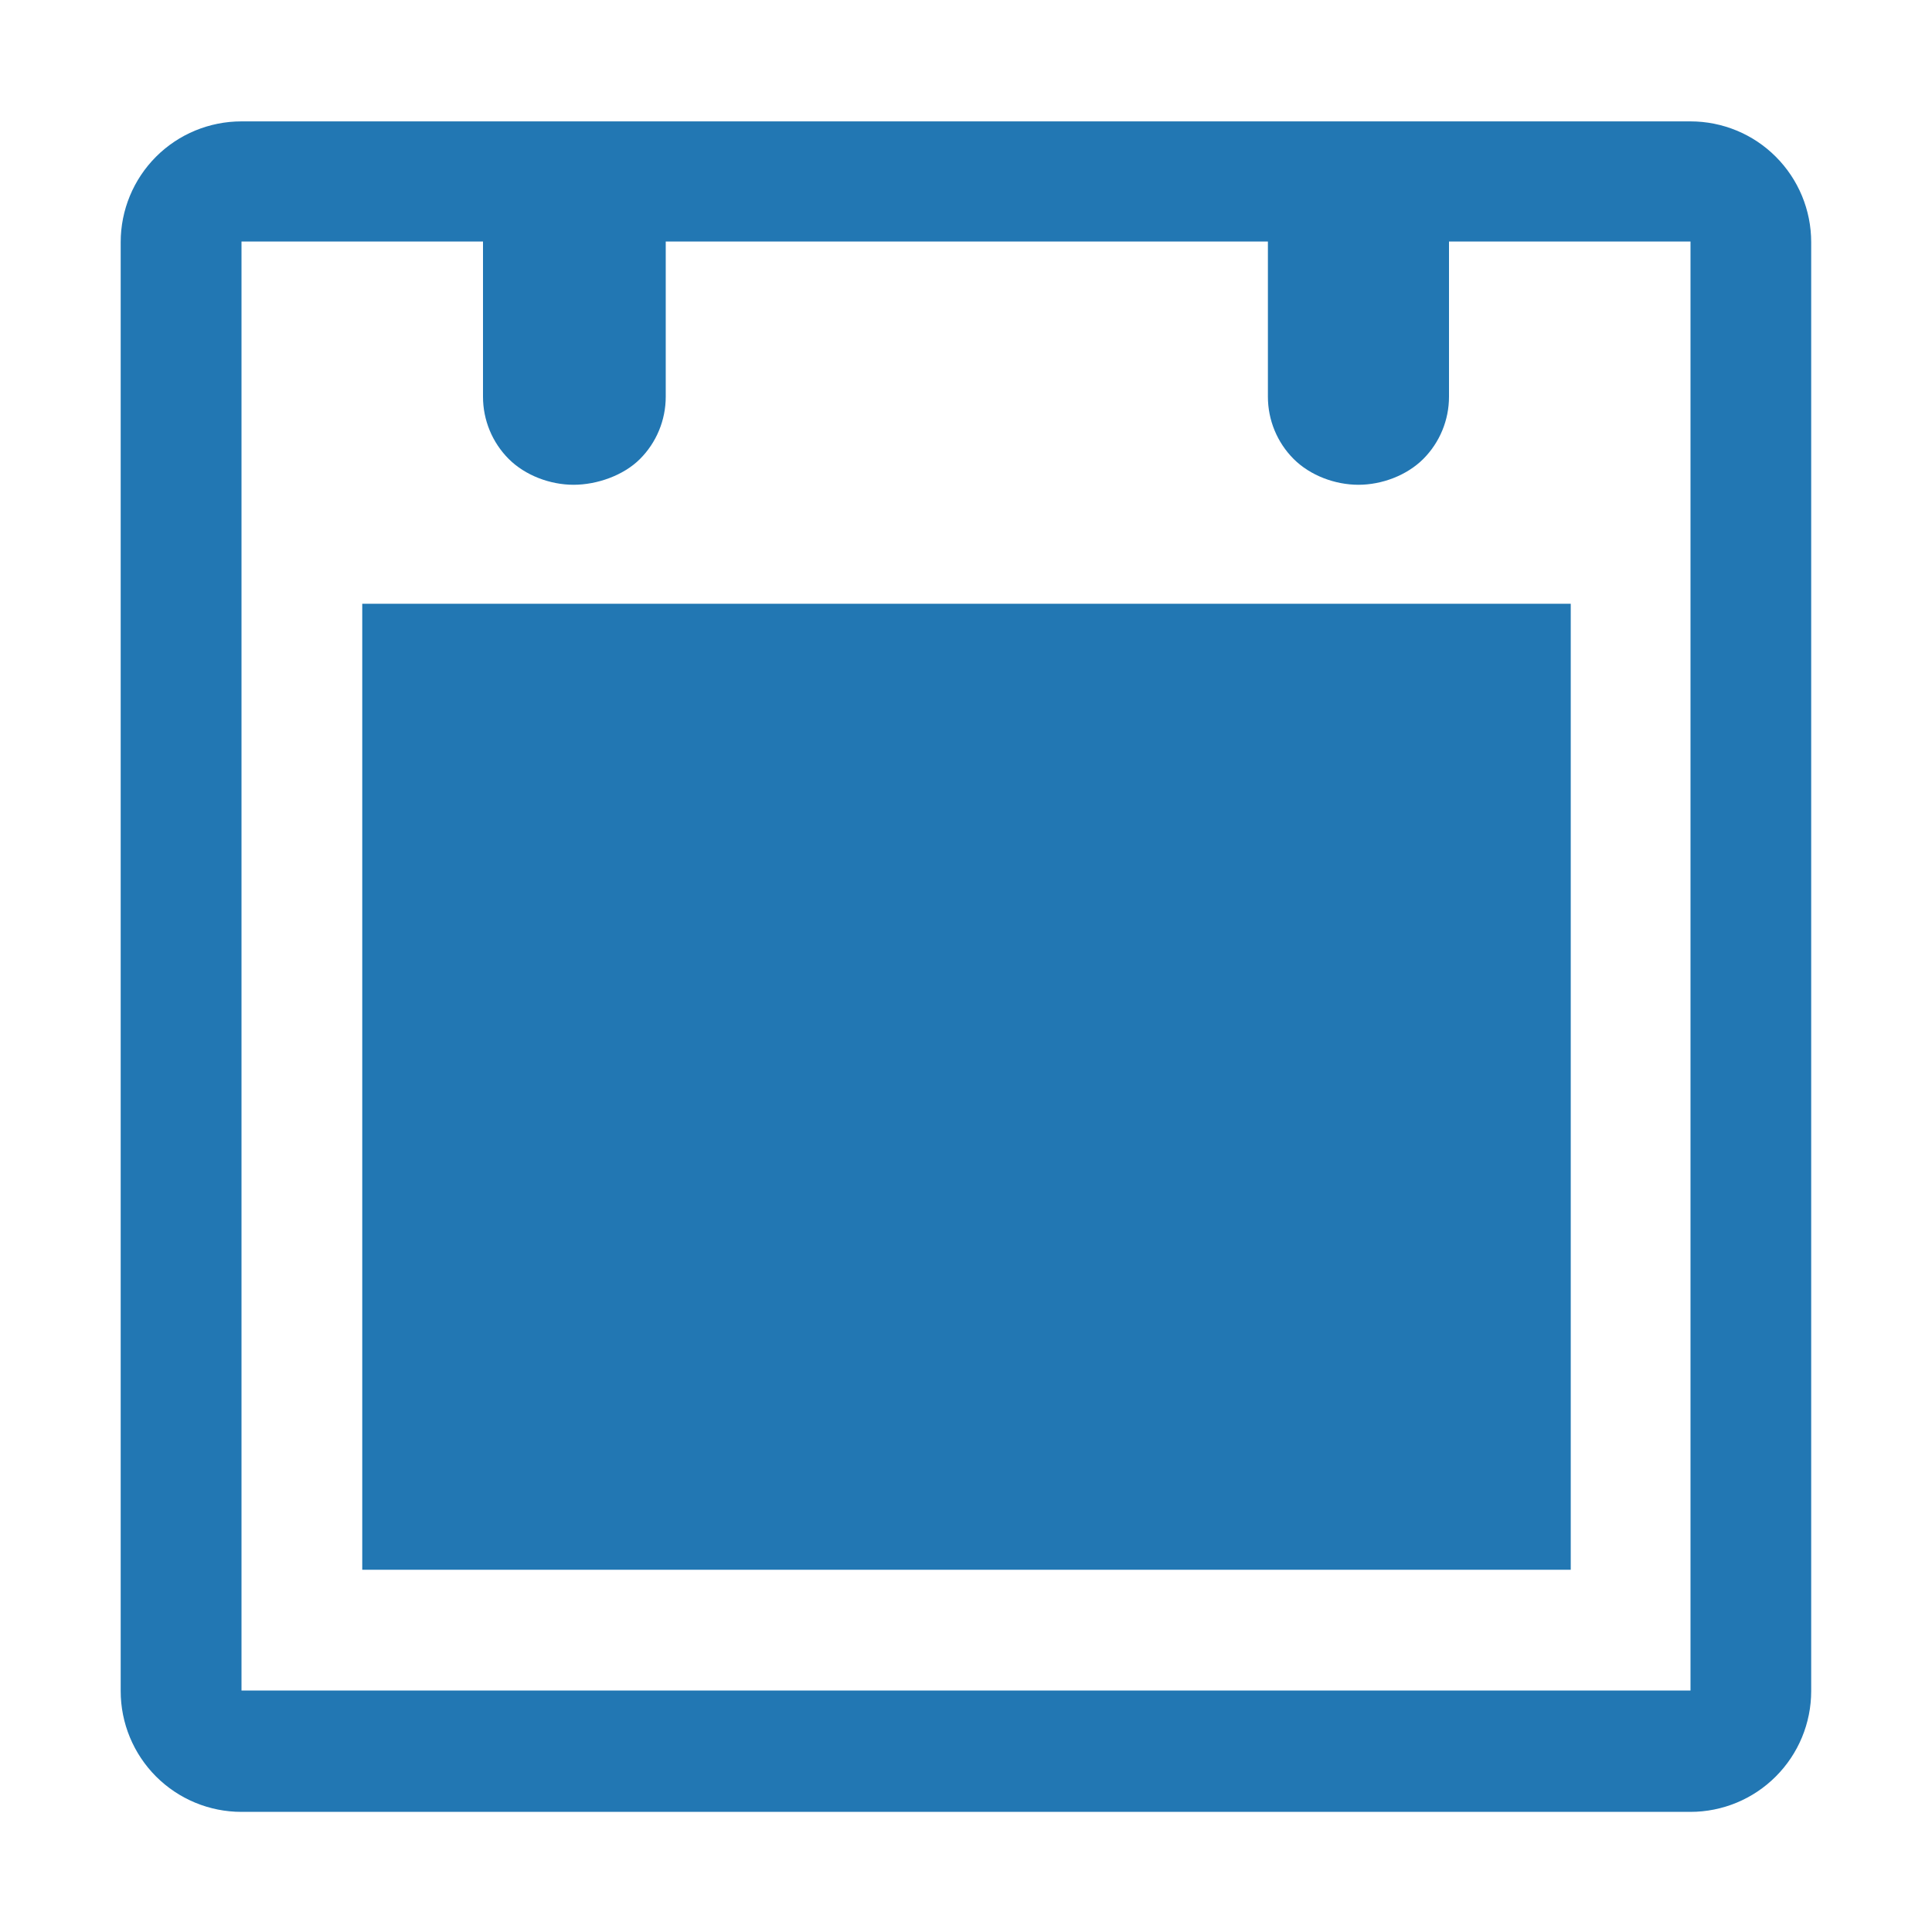
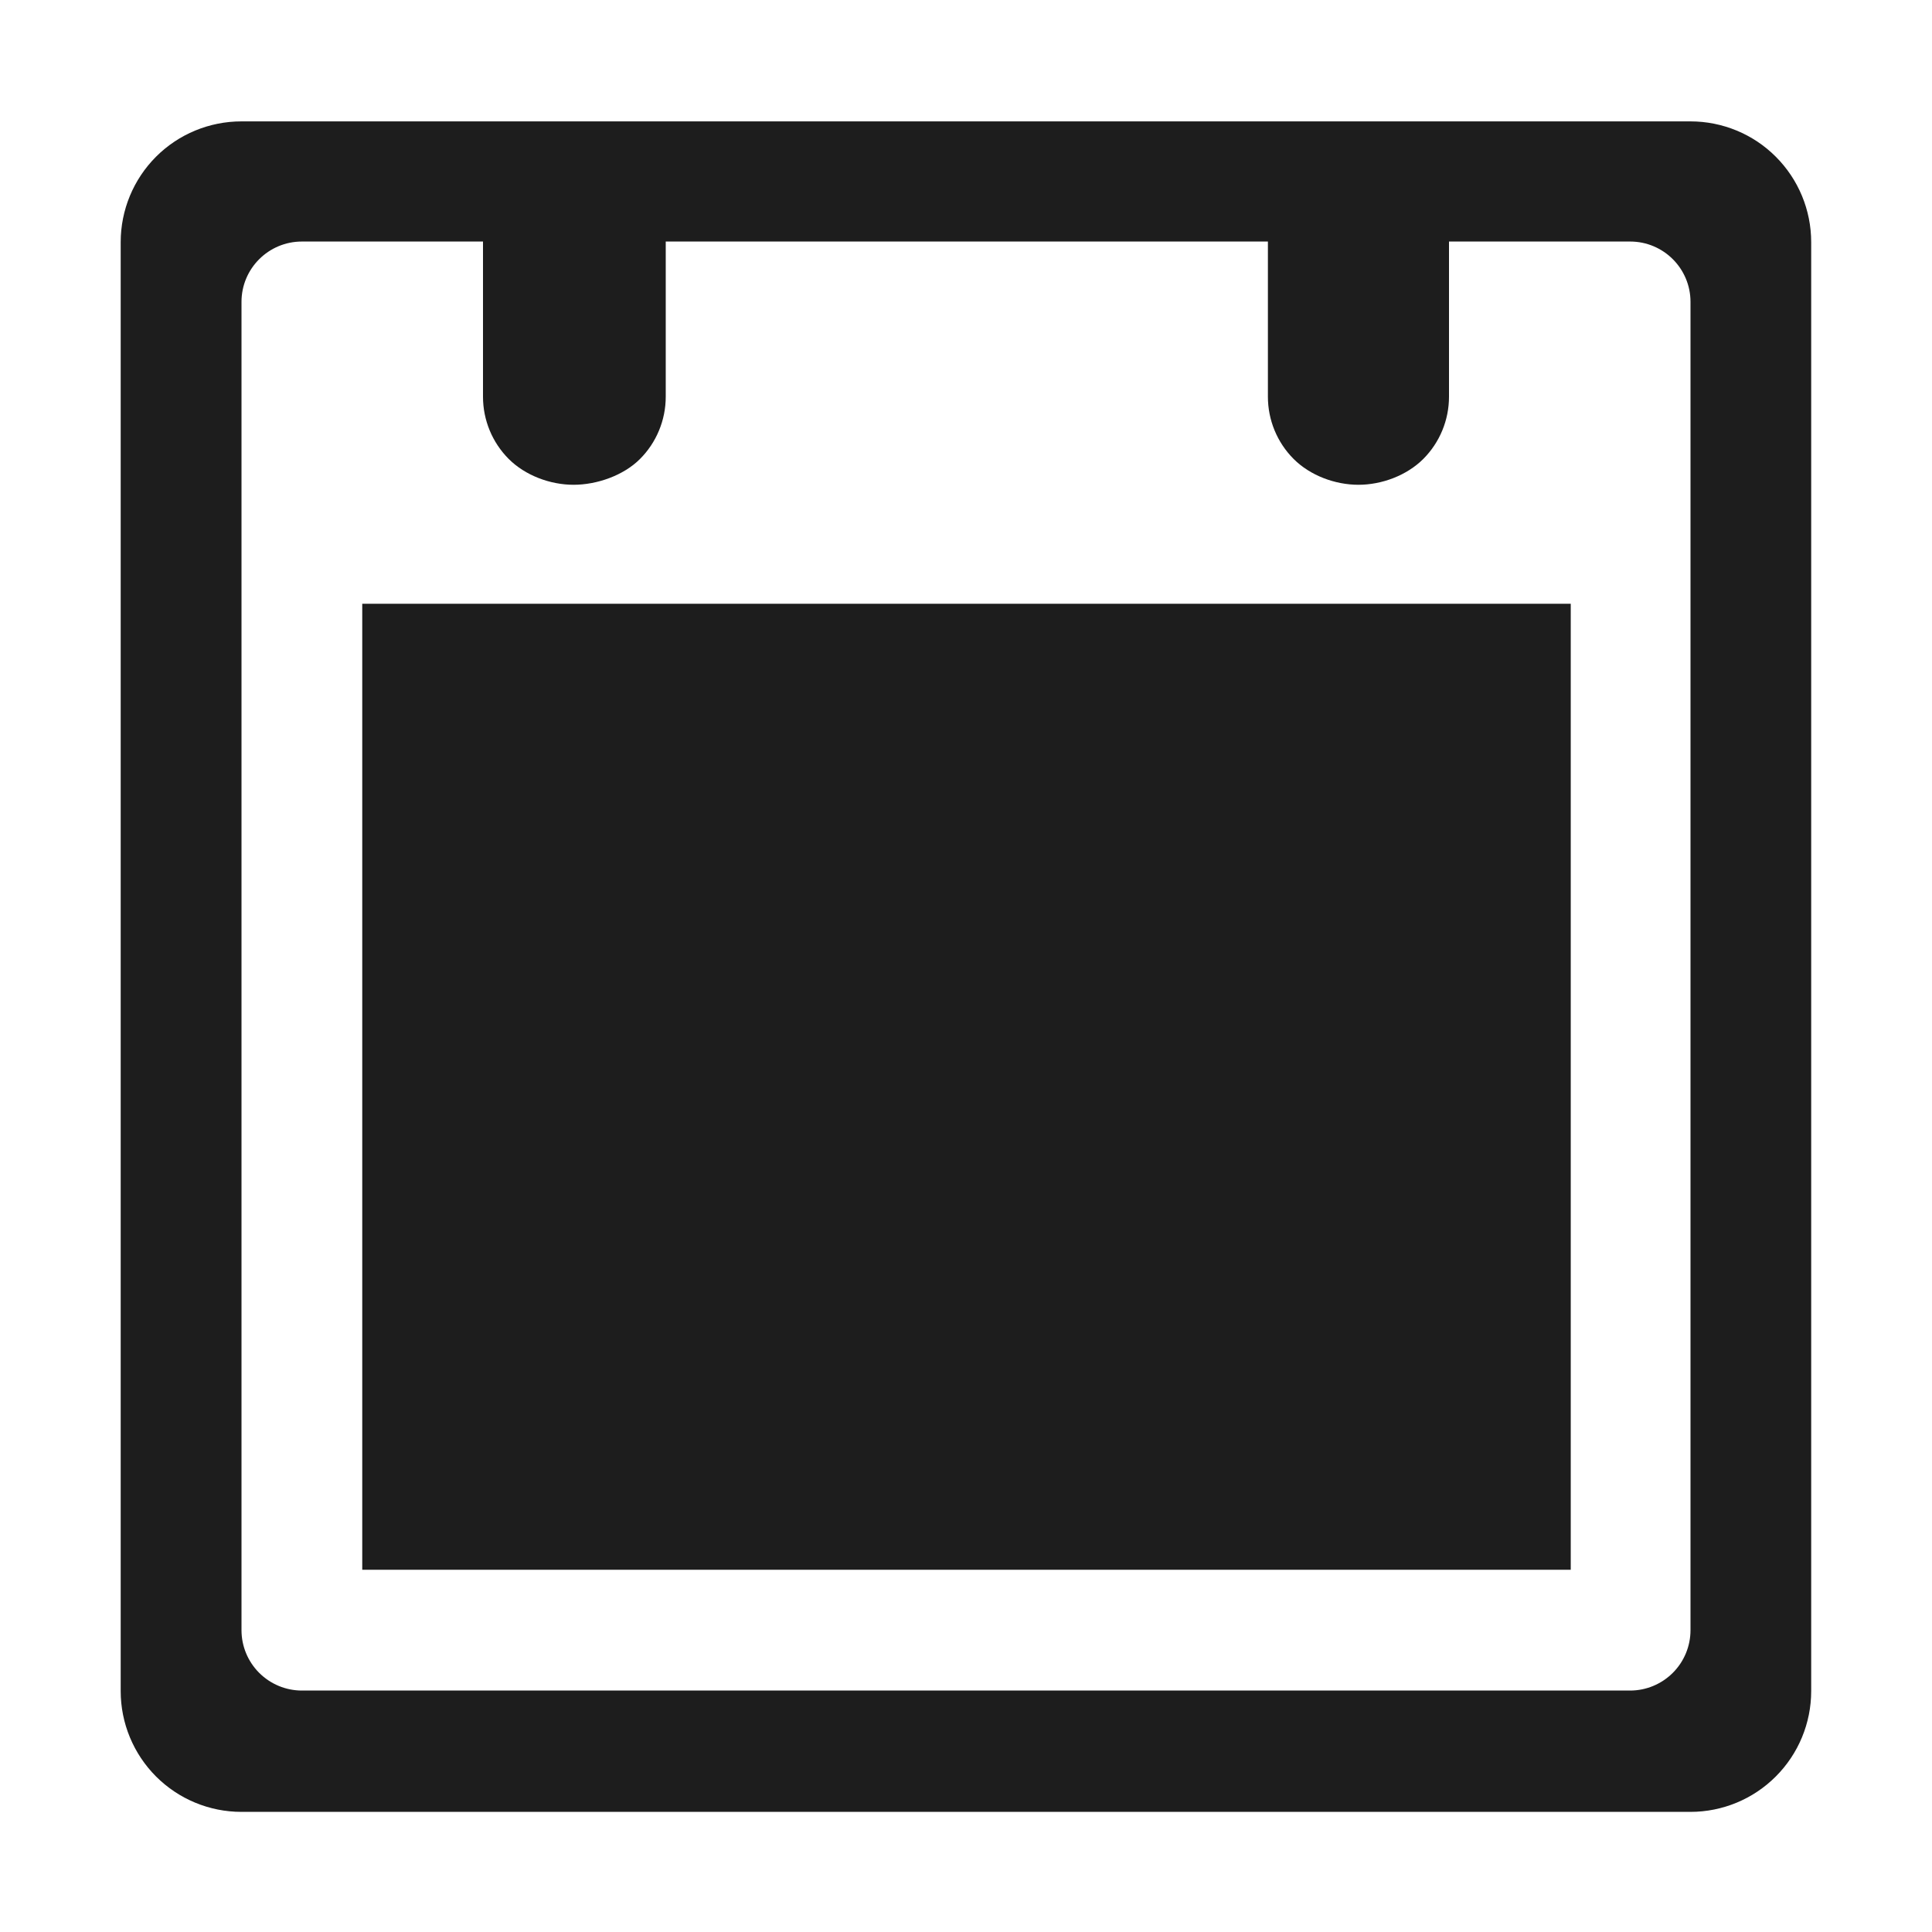
<svg xmlns="http://www.w3.org/2000/svg" width="100%" height="100%" viewBox="0 0 32 32" version="1.1" xml:space="preserve" style="fill-rule:evenodd;clip-rule:evenodd;stroke-linejoin:round;stroke-miterlimit:2;">
  <g transform="matrix(1,0,0,1,-220,-193)">
    <g id="date" transform="matrix(0.016,0,0,0.032,220,193)">
      <rect x="0" y="0" width="2000" height="1000" style="fill:none;" />
      <g transform="matrix(60.7682,0,0,30.3819,-5806.04,-14569.4)">
-         <path d="M126.398,508.352C126.398,508.898 126.181,509.421 125.795,509.807C125.41,510.193 124.886,510.41 124.341,510.41L99.657,510.41C99.111,510.41 98.588,510.193 98.202,509.807C97.817,509.421 97.6,508.898 97.6,508.352L97.6,483.667C97.6,483.121 97.817,482.598 98.202,482.212C98.588,481.826 99.111,481.61 99.657,481.61L124.341,481.61C124.886,481.61 125.41,481.826 125.795,482.212C126.181,482.598 126.398,483.121 126.398,483.667L126.398,508.352ZM124.342,508.343L124.342,483.657L120.228,483.657L120.228,486.301C120.228,486.699 120.07,487.081 119.789,487.362C119.507,487.643 119.083,487.801 118.685,487.801C118.287,487.801 117.863,487.643 117.582,487.362C117.301,487.081 117.143,486.699 117.143,486.301L117.143,483.657L106.885,483.657L106.885,486.301C106.885,486.699 106.727,487.081 106.446,487.362C106.165,487.643 105.713,487.801 105.315,487.801C104.917,487.801 104.493,487.643 104.211,487.362C103.93,487.081 103.772,486.699 103.772,486.301L103.772,483.657L99.658,483.657L99.658,508.343L124.342,508.343ZM122.302,489.828L122.302,506.285L101.715,506.285L101.715,489.828L122.302,489.828Z" style="fill:rgb(34,119,179);" />
+         <path d="M126.398,508.352C126.398,508.898 126.181,509.421 125.795,509.807C125.41,510.193 124.886,510.41 124.341,510.41L99.657,510.41C99.111,510.41 98.588,510.193 98.202,509.807C97.817,509.421 97.6,508.898 97.6,508.352L97.6,483.667C97.6,483.121 97.817,482.598 98.202,482.212C98.588,481.826 99.111,481.61 99.657,481.61L124.341,481.61C124.886,481.61 125.41,481.826 125.795,482.212C126.181,482.598 126.398,483.121 126.398,483.667L126.398,508.352ZM123.314,508.343C123.586,508.343 123.848,508.234 124.041,508.041C124.234,507.848 124.342,507.587 124.342,507.314L124.342,484.685C124.342,484.117 123.882,483.657 123.314,483.657C122.095,483.657 120.228,483.657 120.228,483.657L120.228,486.301C120.228,486.699 120.07,487.081 119.789,487.362C119.507,487.643 119.083,487.801 118.685,487.801C118.287,487.801 117.863,487.643 117.582,487.362C117.301,487.081 117.143,486.699 117.143,486.301L117.143,483.657L106.885,483.657L106.885,486.301C106.885,486.699 106.727,487.081 106.446,487.362C106.165,487.643 105.713,487.801 105.315,487.801C104.917,487.801 104.493,487.643 104.211,487.362C103.93,487.081 103.772,486.699 103.772,486.301L103.772,483.657L100.687,483.657C100.119,483.657 99.658,484.117 99.658,484.685C99.658,488.701 99.658,503.298 99.658,507.314C99.658,507.587 99.766,507.848 99.959,508.041C100.152,508.234 100.414,508.343 100.687,508.343L123.314,508.343ZM122.302,489.828L122.302,506.285L101.715,506.285L101.715,489.828L122.302,489.828Z" style="fill:rgb(29,29,29);" />
      </g>
    </g>
  </g>
</svg>
